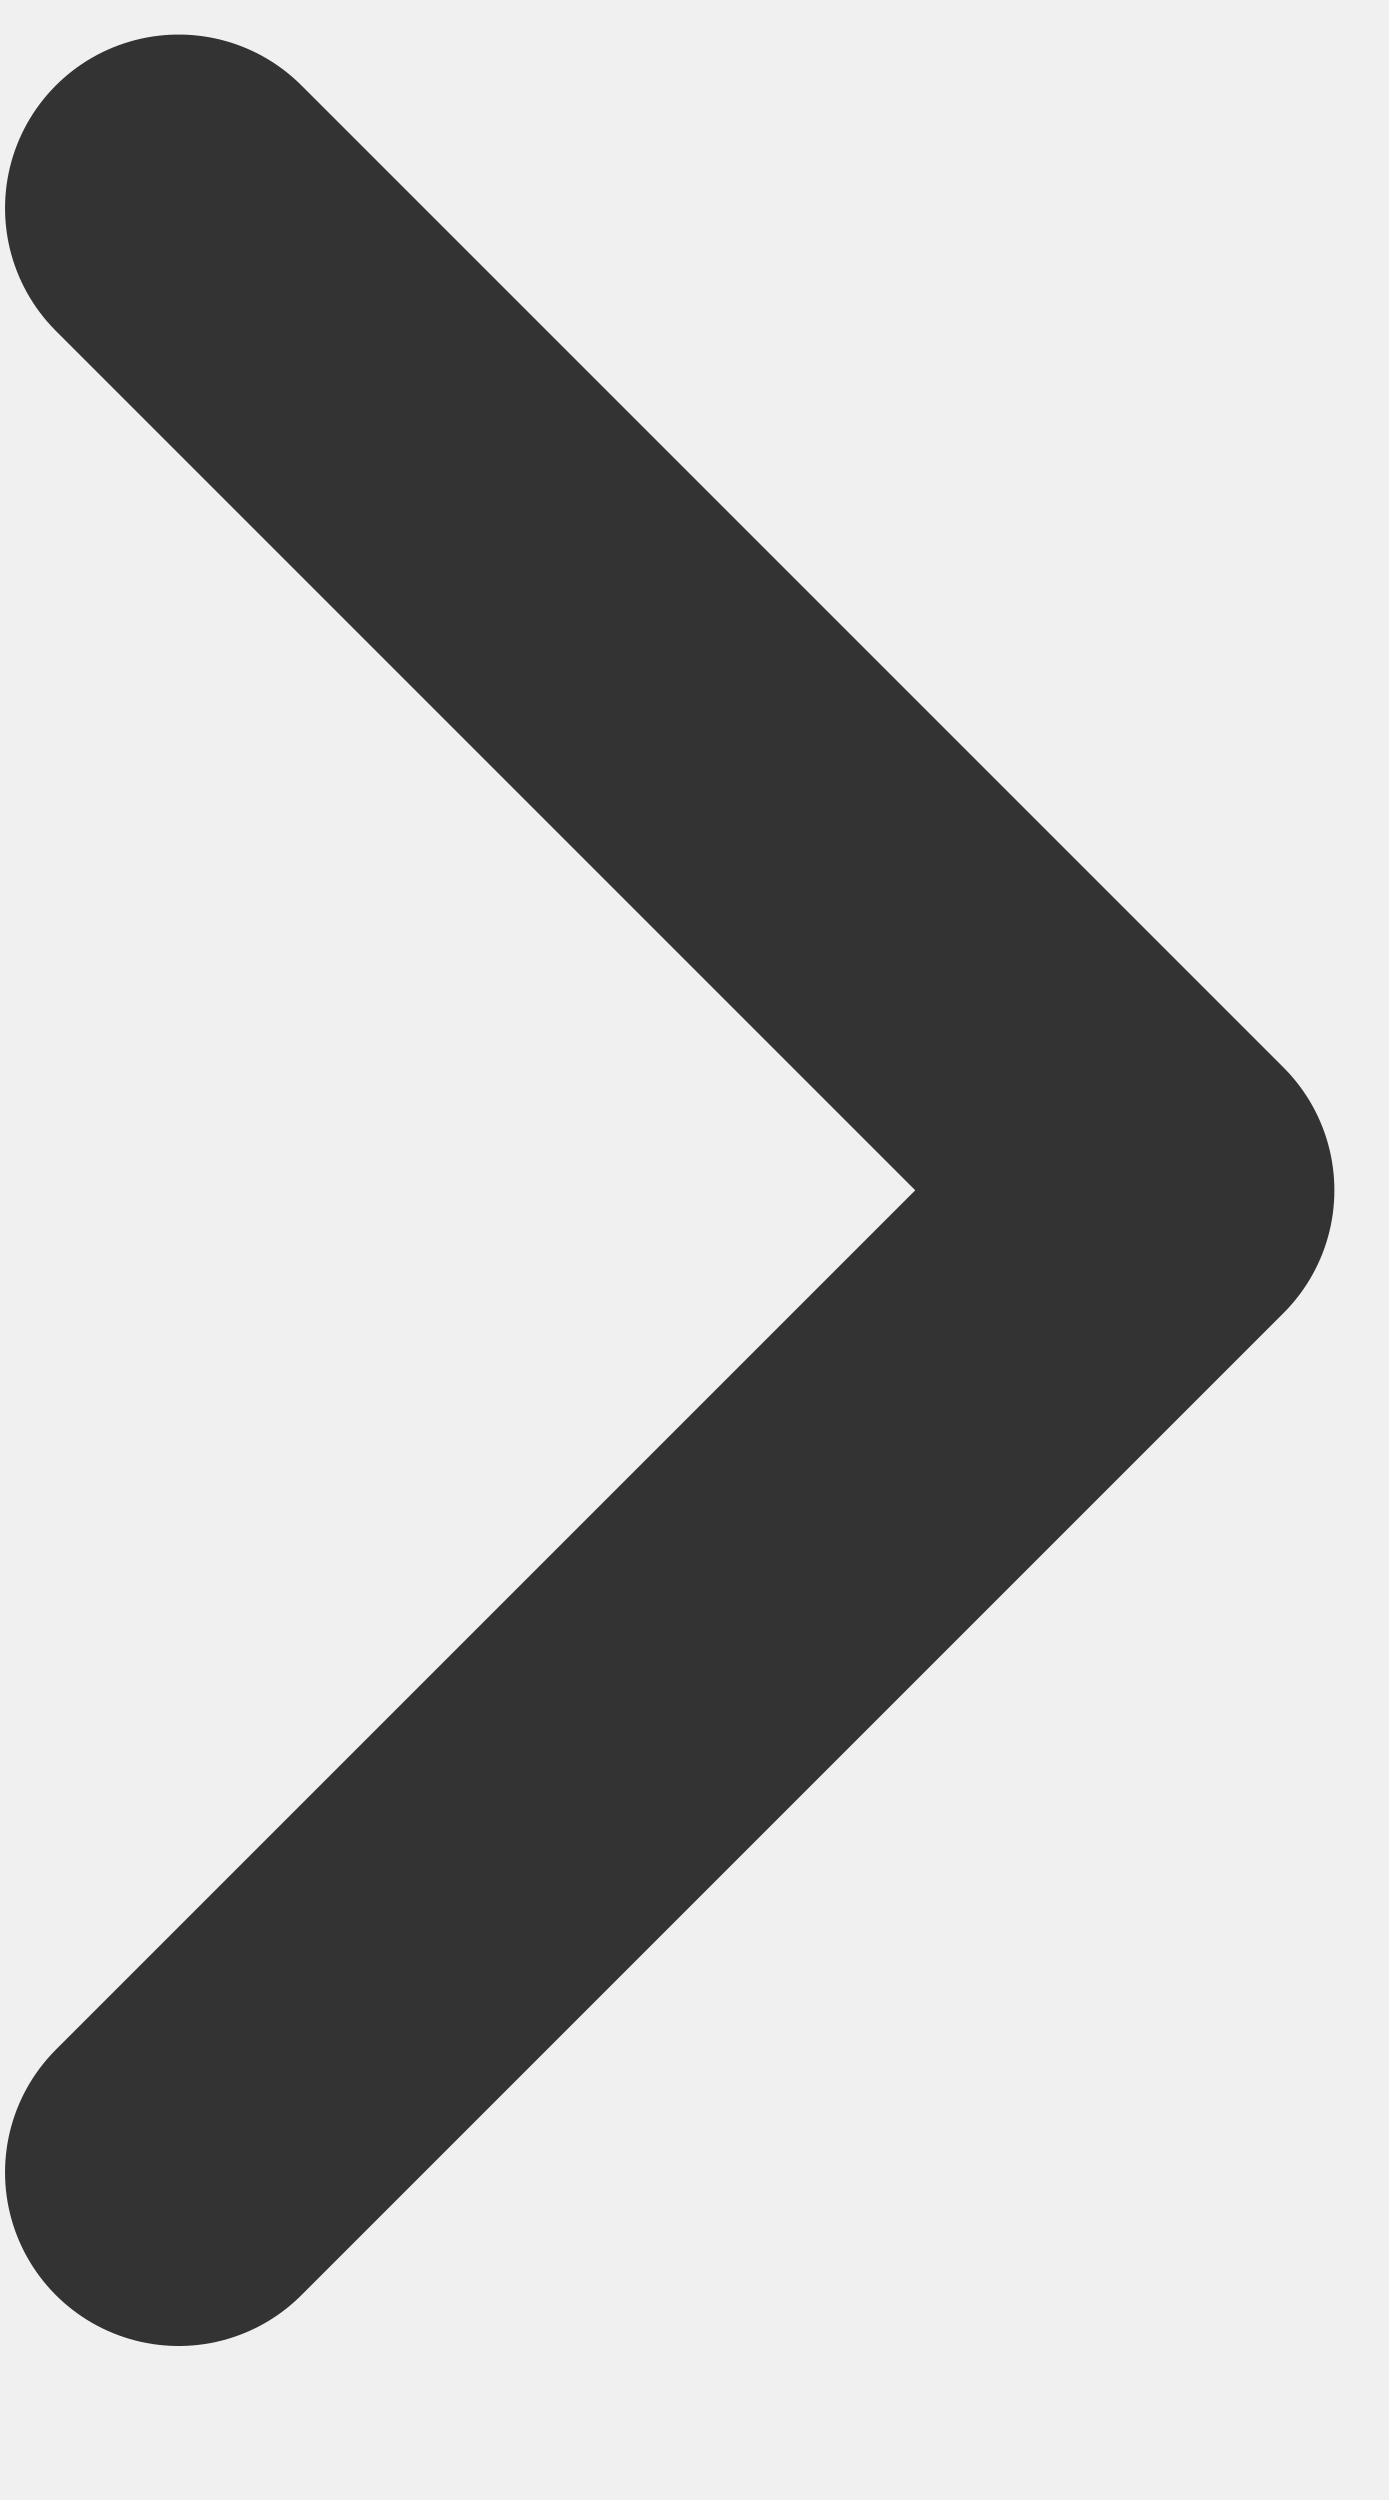
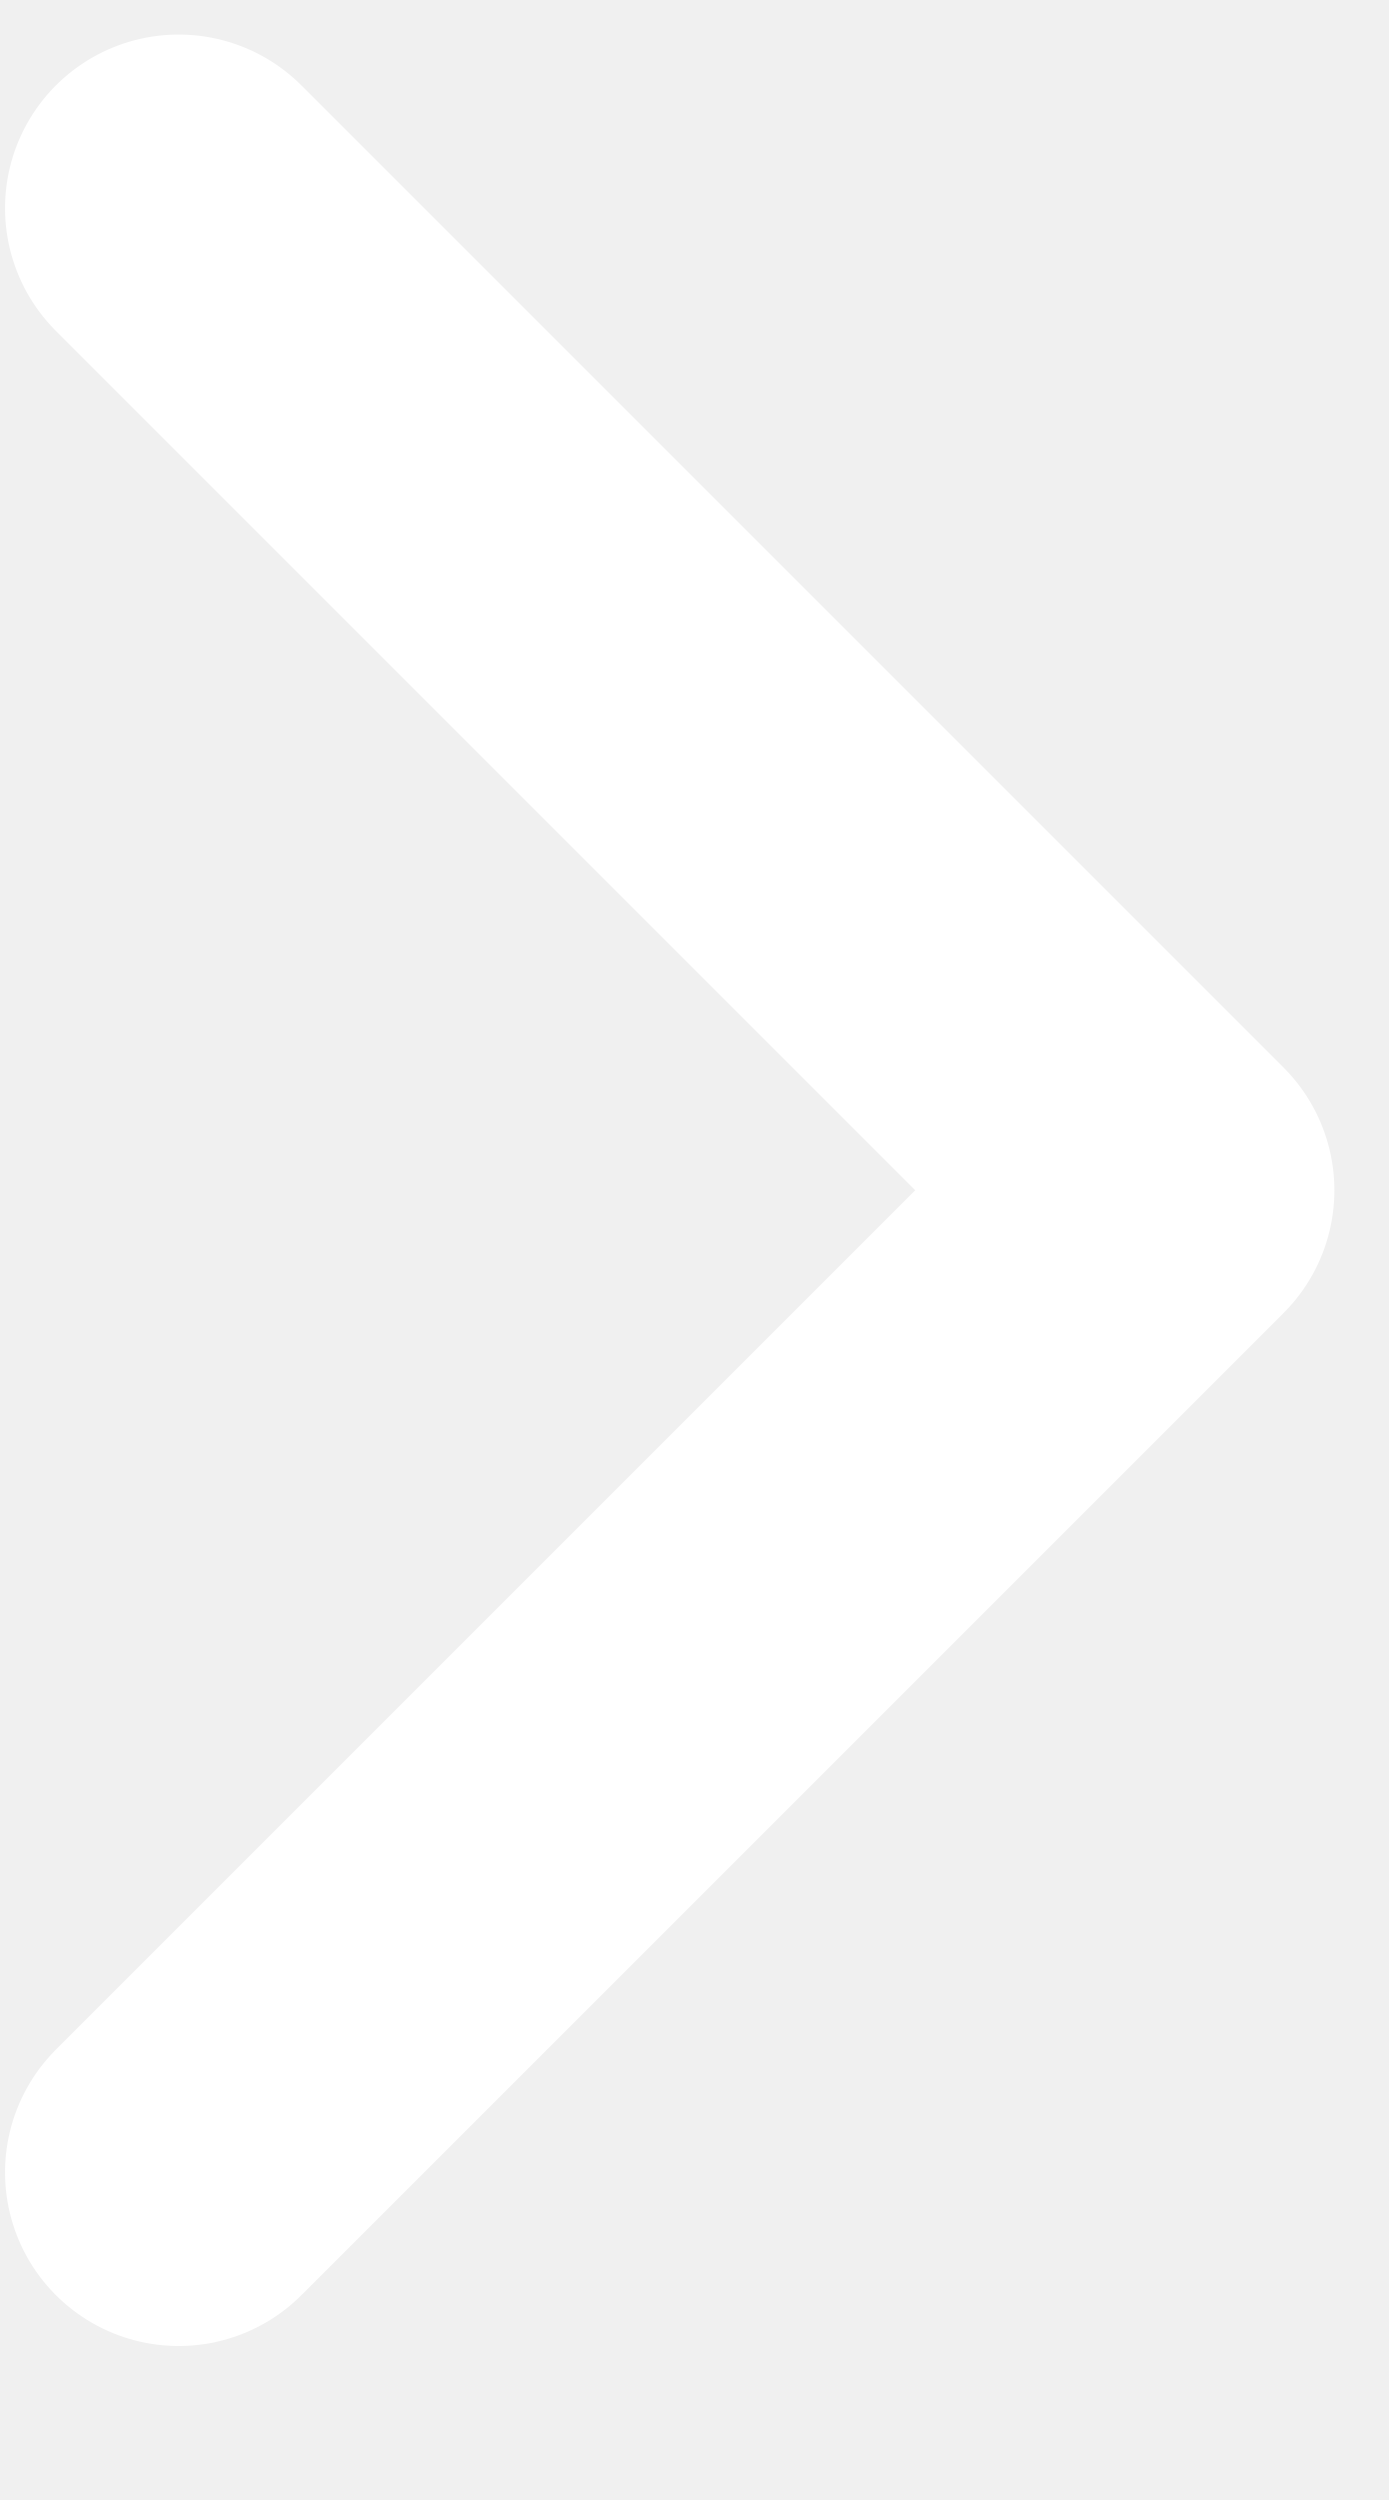
- <svg xmlns="http://www.w3.org/2000/svg" width="10" height="18" viewBox="0 0 8 14" fill="none">
-   <path d="M1.029 0.999L6.686 6.656L1.029 12.313" stroke="#333333" stroke-width="2" stroke-linecap="round" stroke-linejoin="round" />
+ <svg xmlns="http://www.w3.org/2000/svg" width="10" height="18" viewBox="0 0 8 14" fill="none" class="text-blue-500">
+   <path d="M1.029 0.999L6.686 6.656L1.029 12.313" stroke="#ffffff" stroke-width="2" stroke-linecap="round" stroke-linejoin="round" />
</svg>
